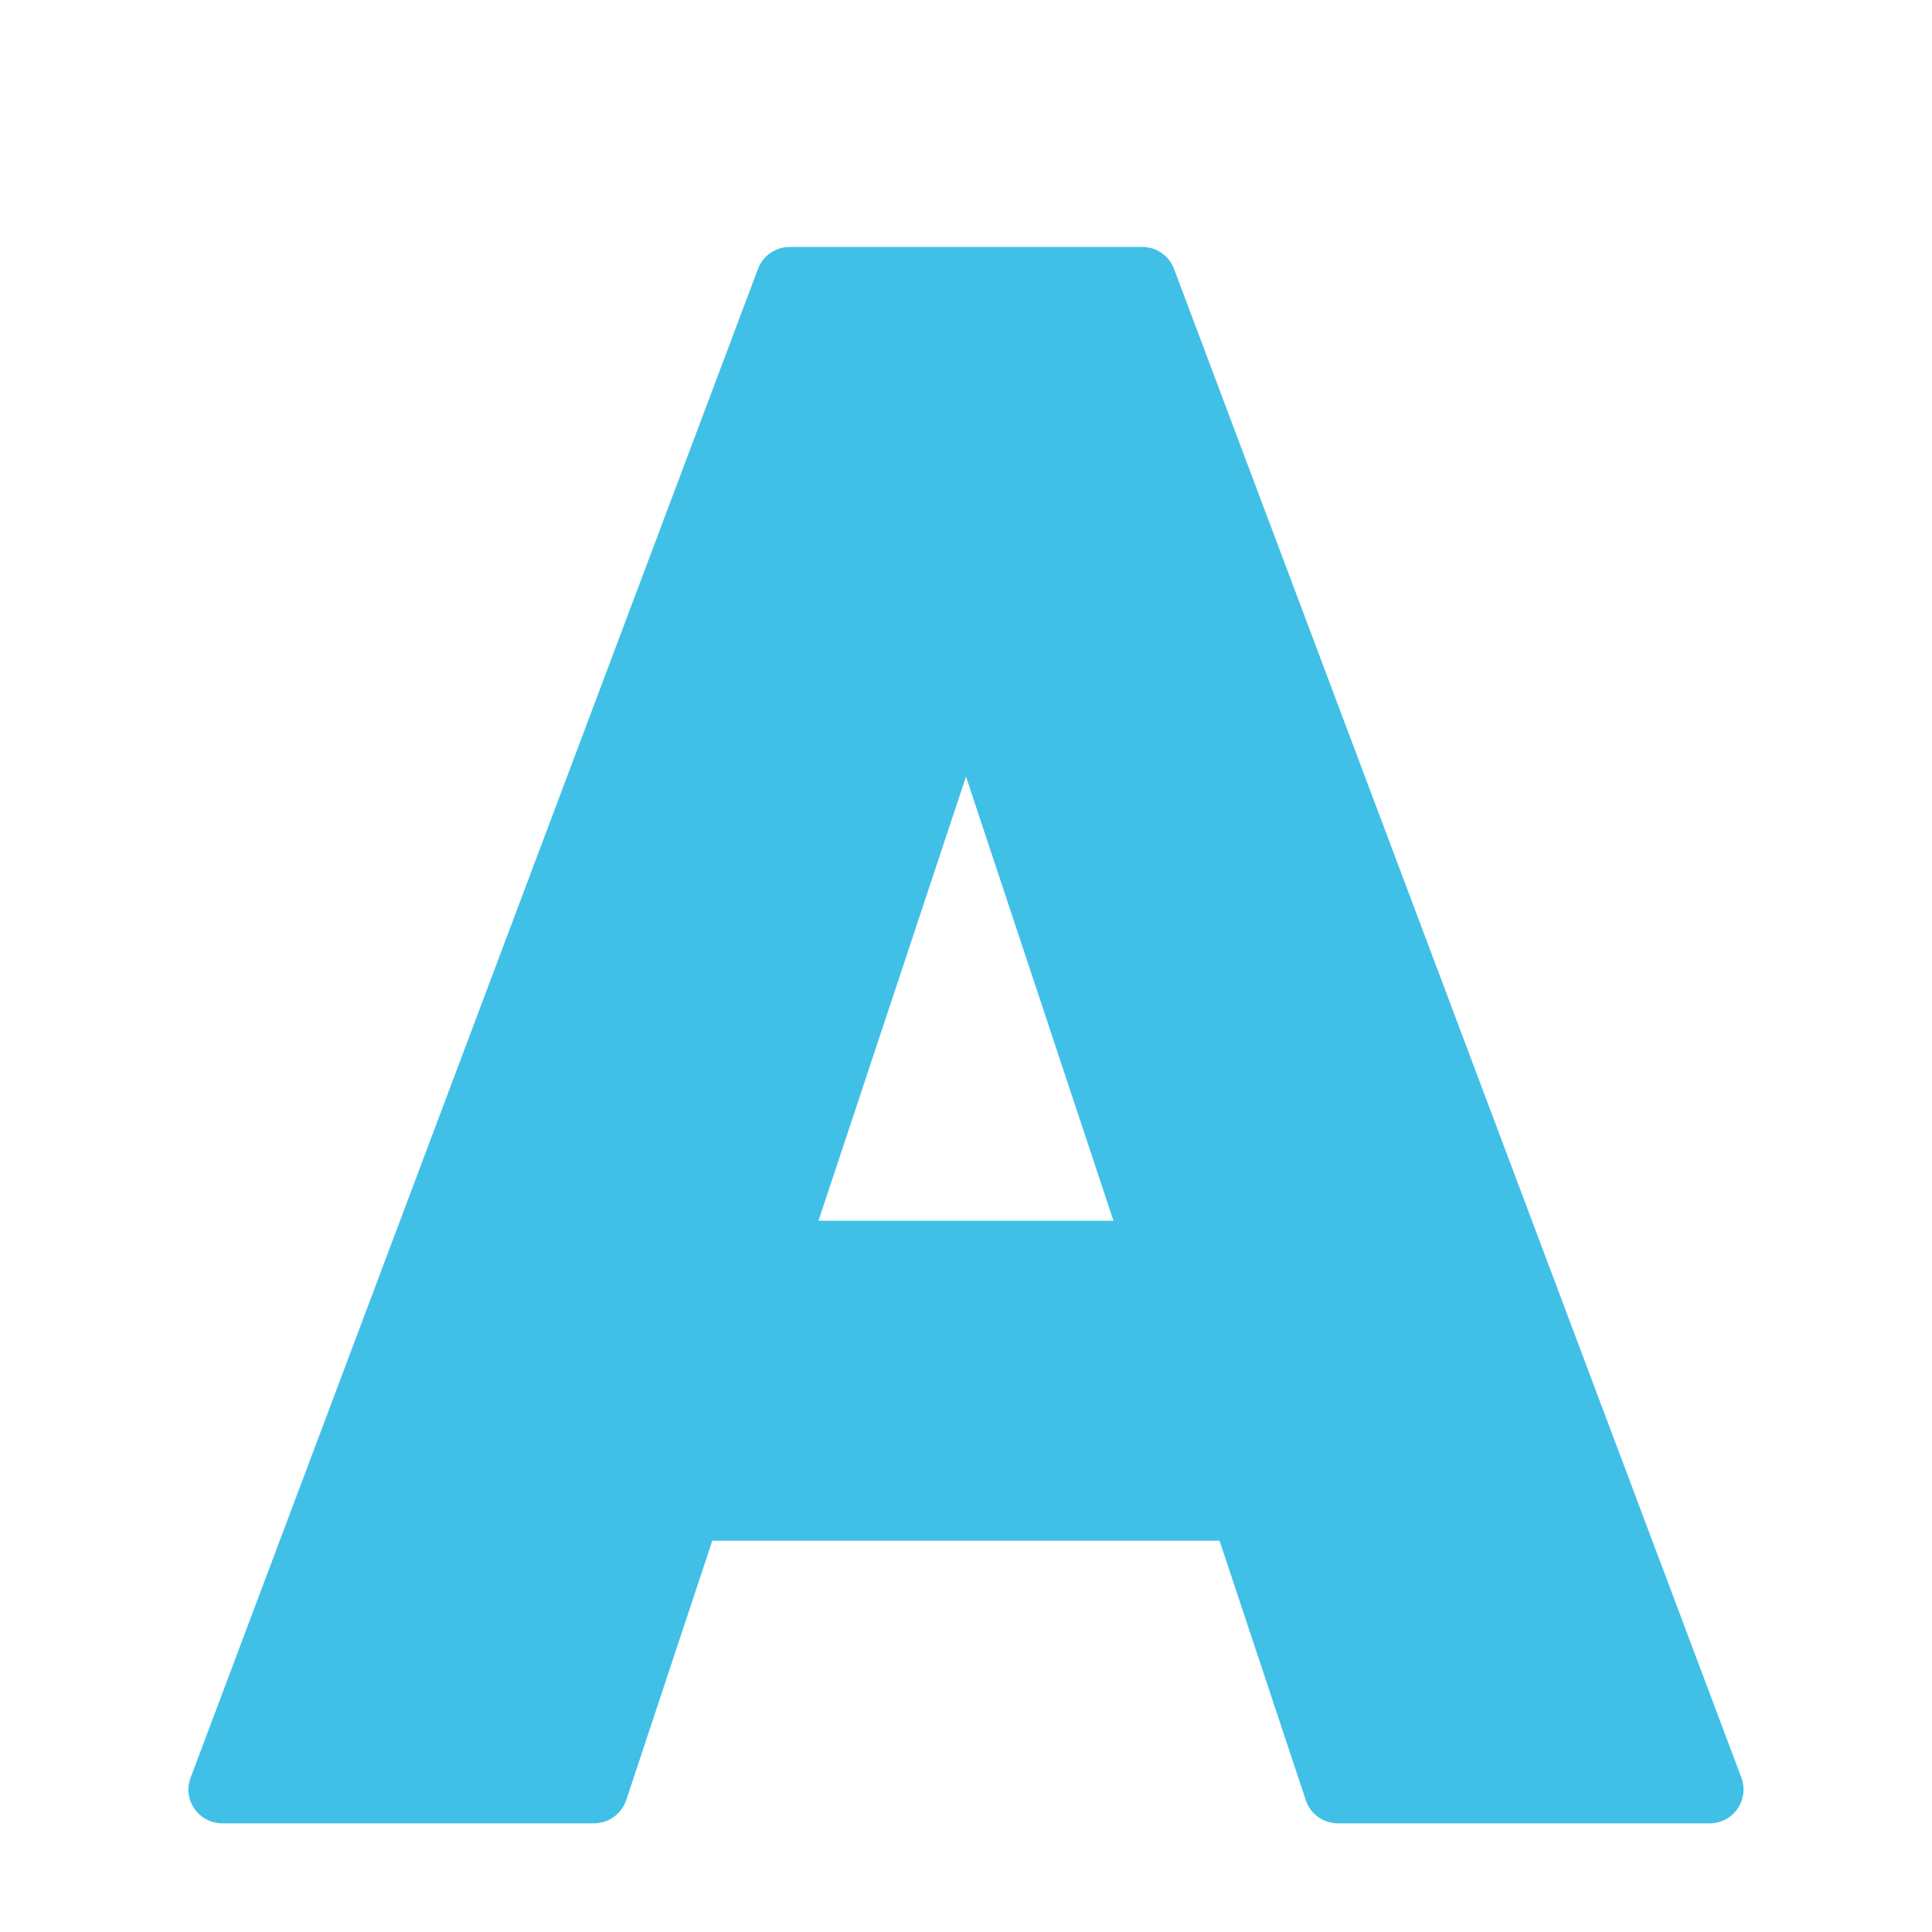
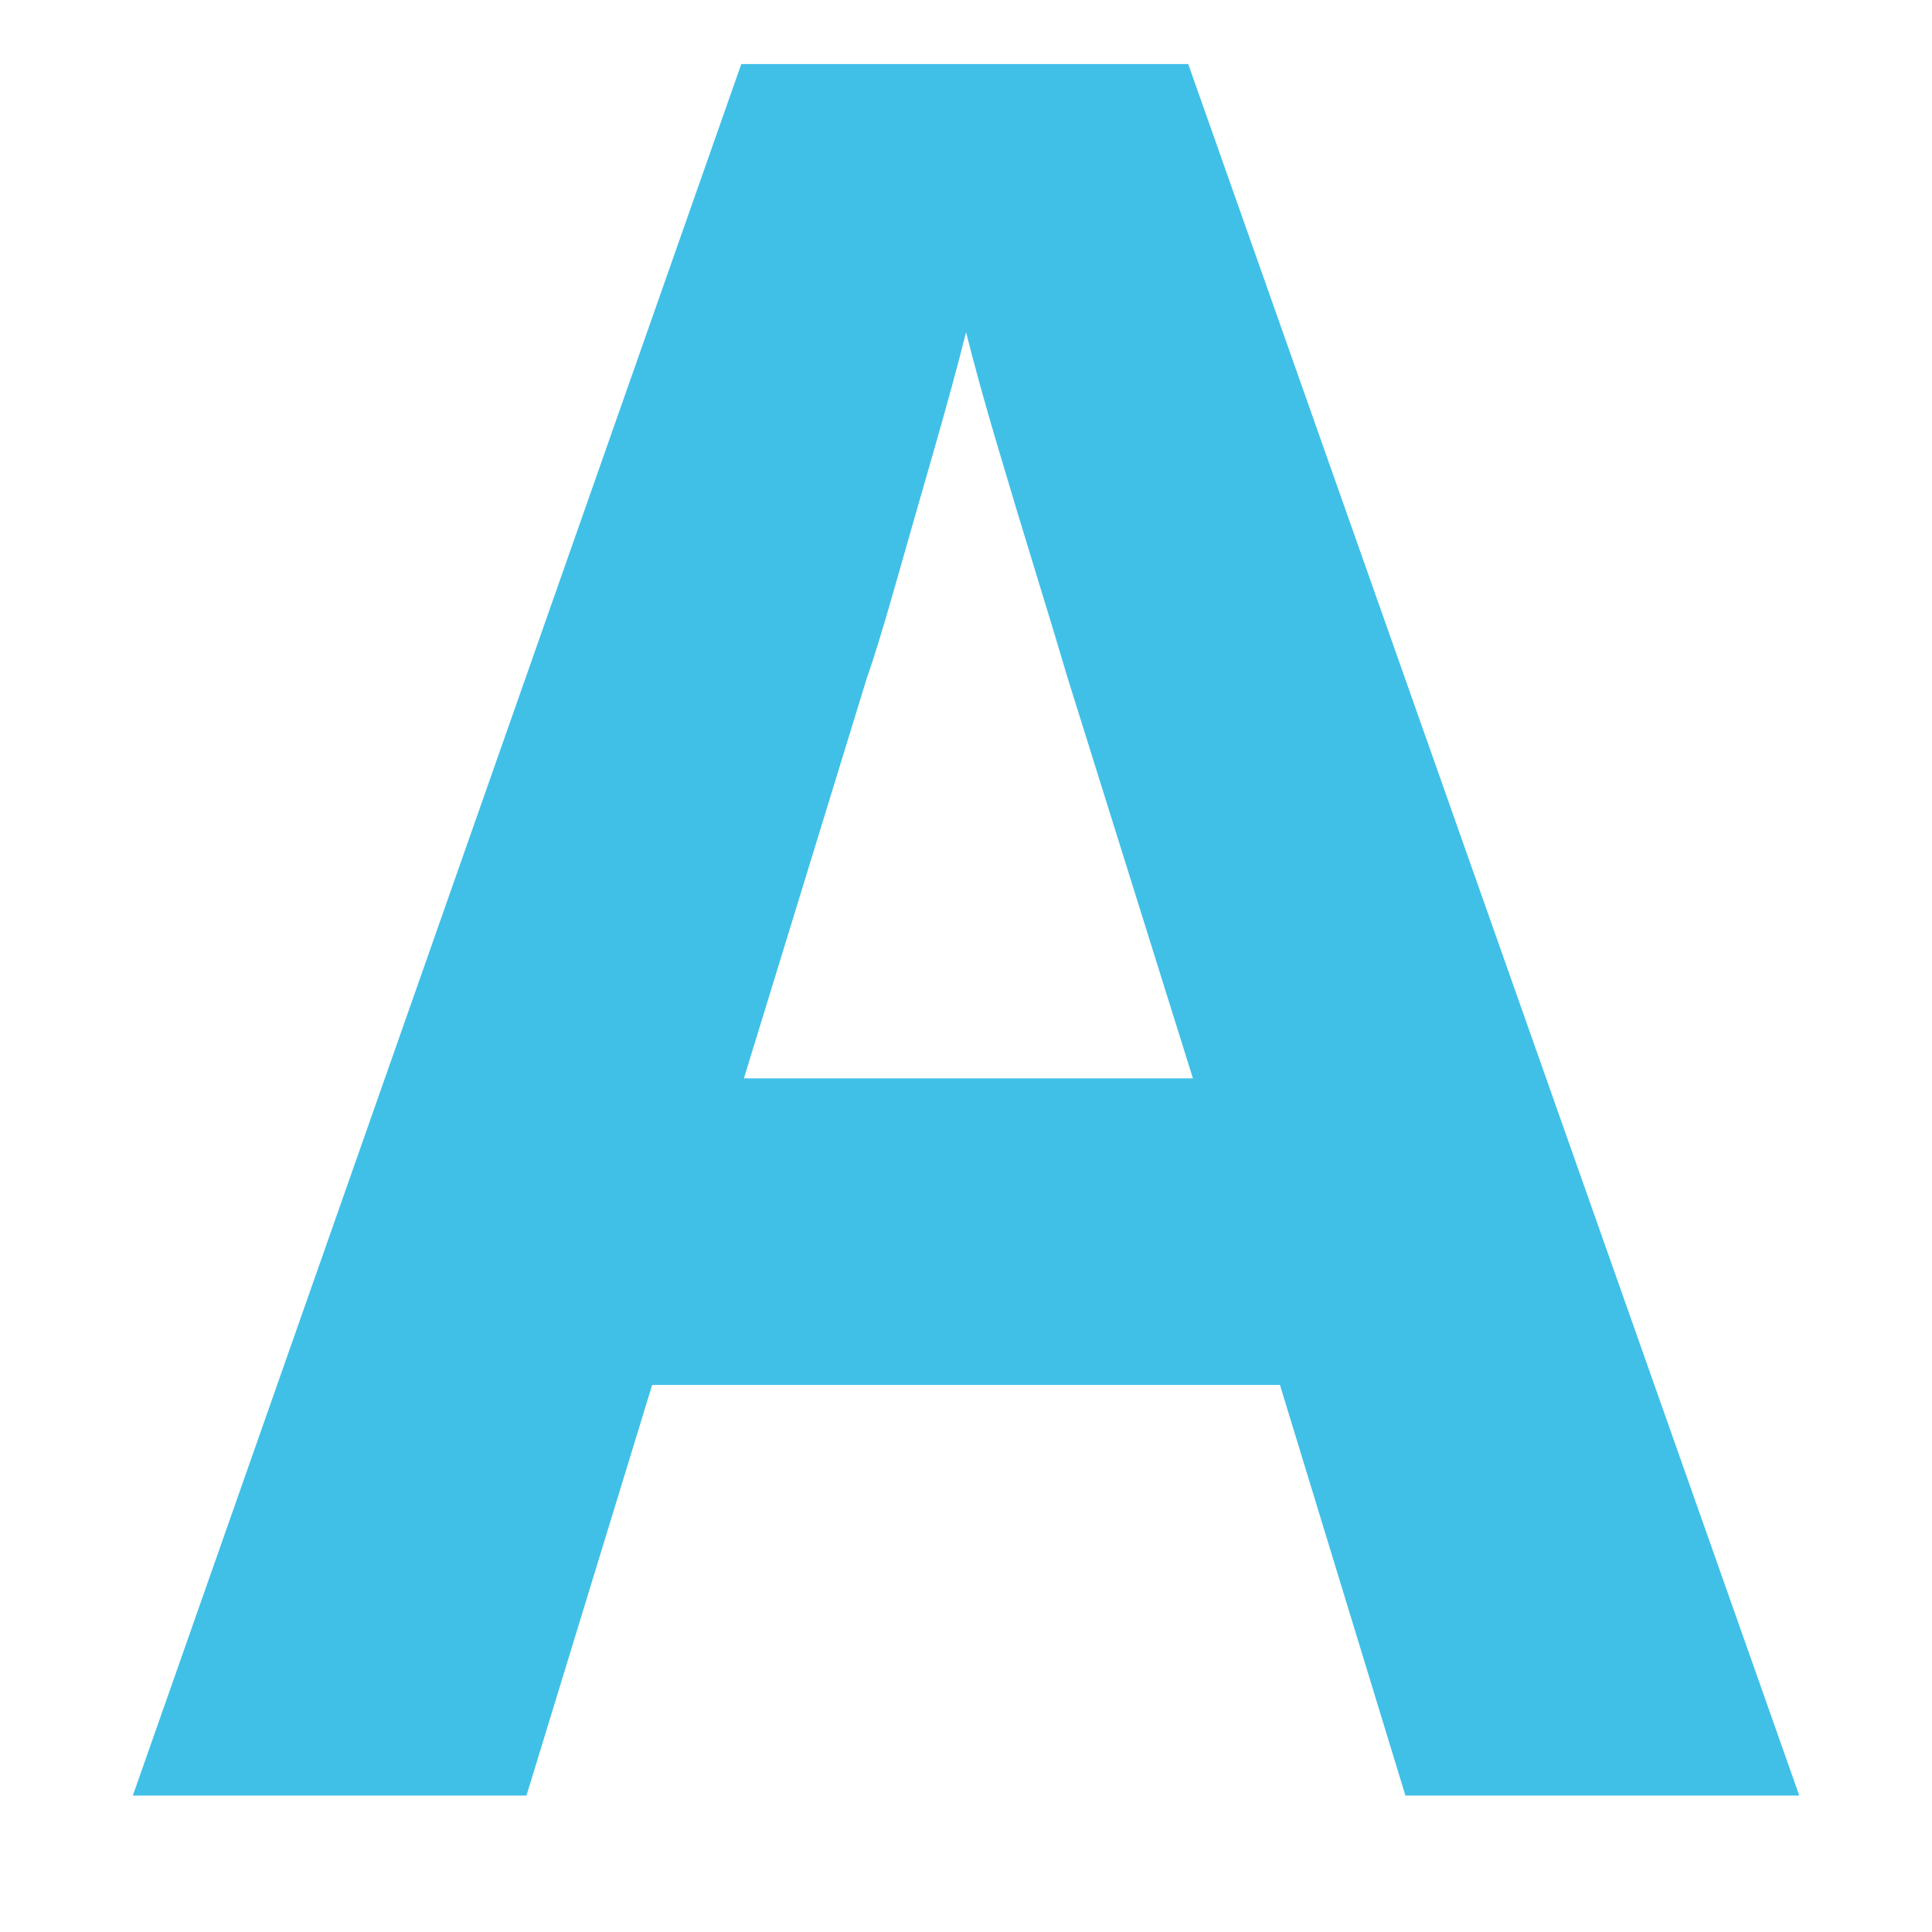
- <svg xmlns="http://www.w3.org/2000/svg" enable-background="new 0 0 128 128" viewBox="0 0 128 128">
-   <path d="m115.37 117.77-37.59-99.96c-0.33-0.87-1.16-1.45-2.1-1.45h-23.36c-0.94 0-1.77 0.58-2.1 1.45l-37.59 99.96c-0.26 0.69-0.17 1.46 0.25 2.06s1.1 0.97 1.84 0.97h24.64c0.96 0 1.82-0.62 2.13-1.54l5.7-17.18h33.61l5.71 17.18c0.3 0.92 1.16 1.54 2.13 1.54h24.64c0.73 0 1.42-0.36 1.84-0.97 0.41-0.6 0.51-1.37 0.25-2.06zm-61.14-36.9 9.77-29.42 9.77 29.43h-19.54z" fill="#40C0E7" />
+ <svg xmlns="http://www.w3.org/2000/svg" width="128" height="128">
+   <text style="line-height:1.25;-inkscape-font-specification:'Comic Neue';font-variant-ligatures:normal;font-variant-caps:normal;font-variant-numeric:normal;font-feature-settings:normal;text-align:start" x="64" y="118.96" font-weight="400" font-size="18.667" font-family="Comic Neue" letter-spacing="0" word-spacing="0" fill="#40c0e7">
+     <tspan x="64" y="118.96" style="-inkscape-font-specification:'Comic Neue Bold';text-align:center" font-weight="700" font-size="160" text-anchor="middle">A</tspan>
+   </text>
</svg>
